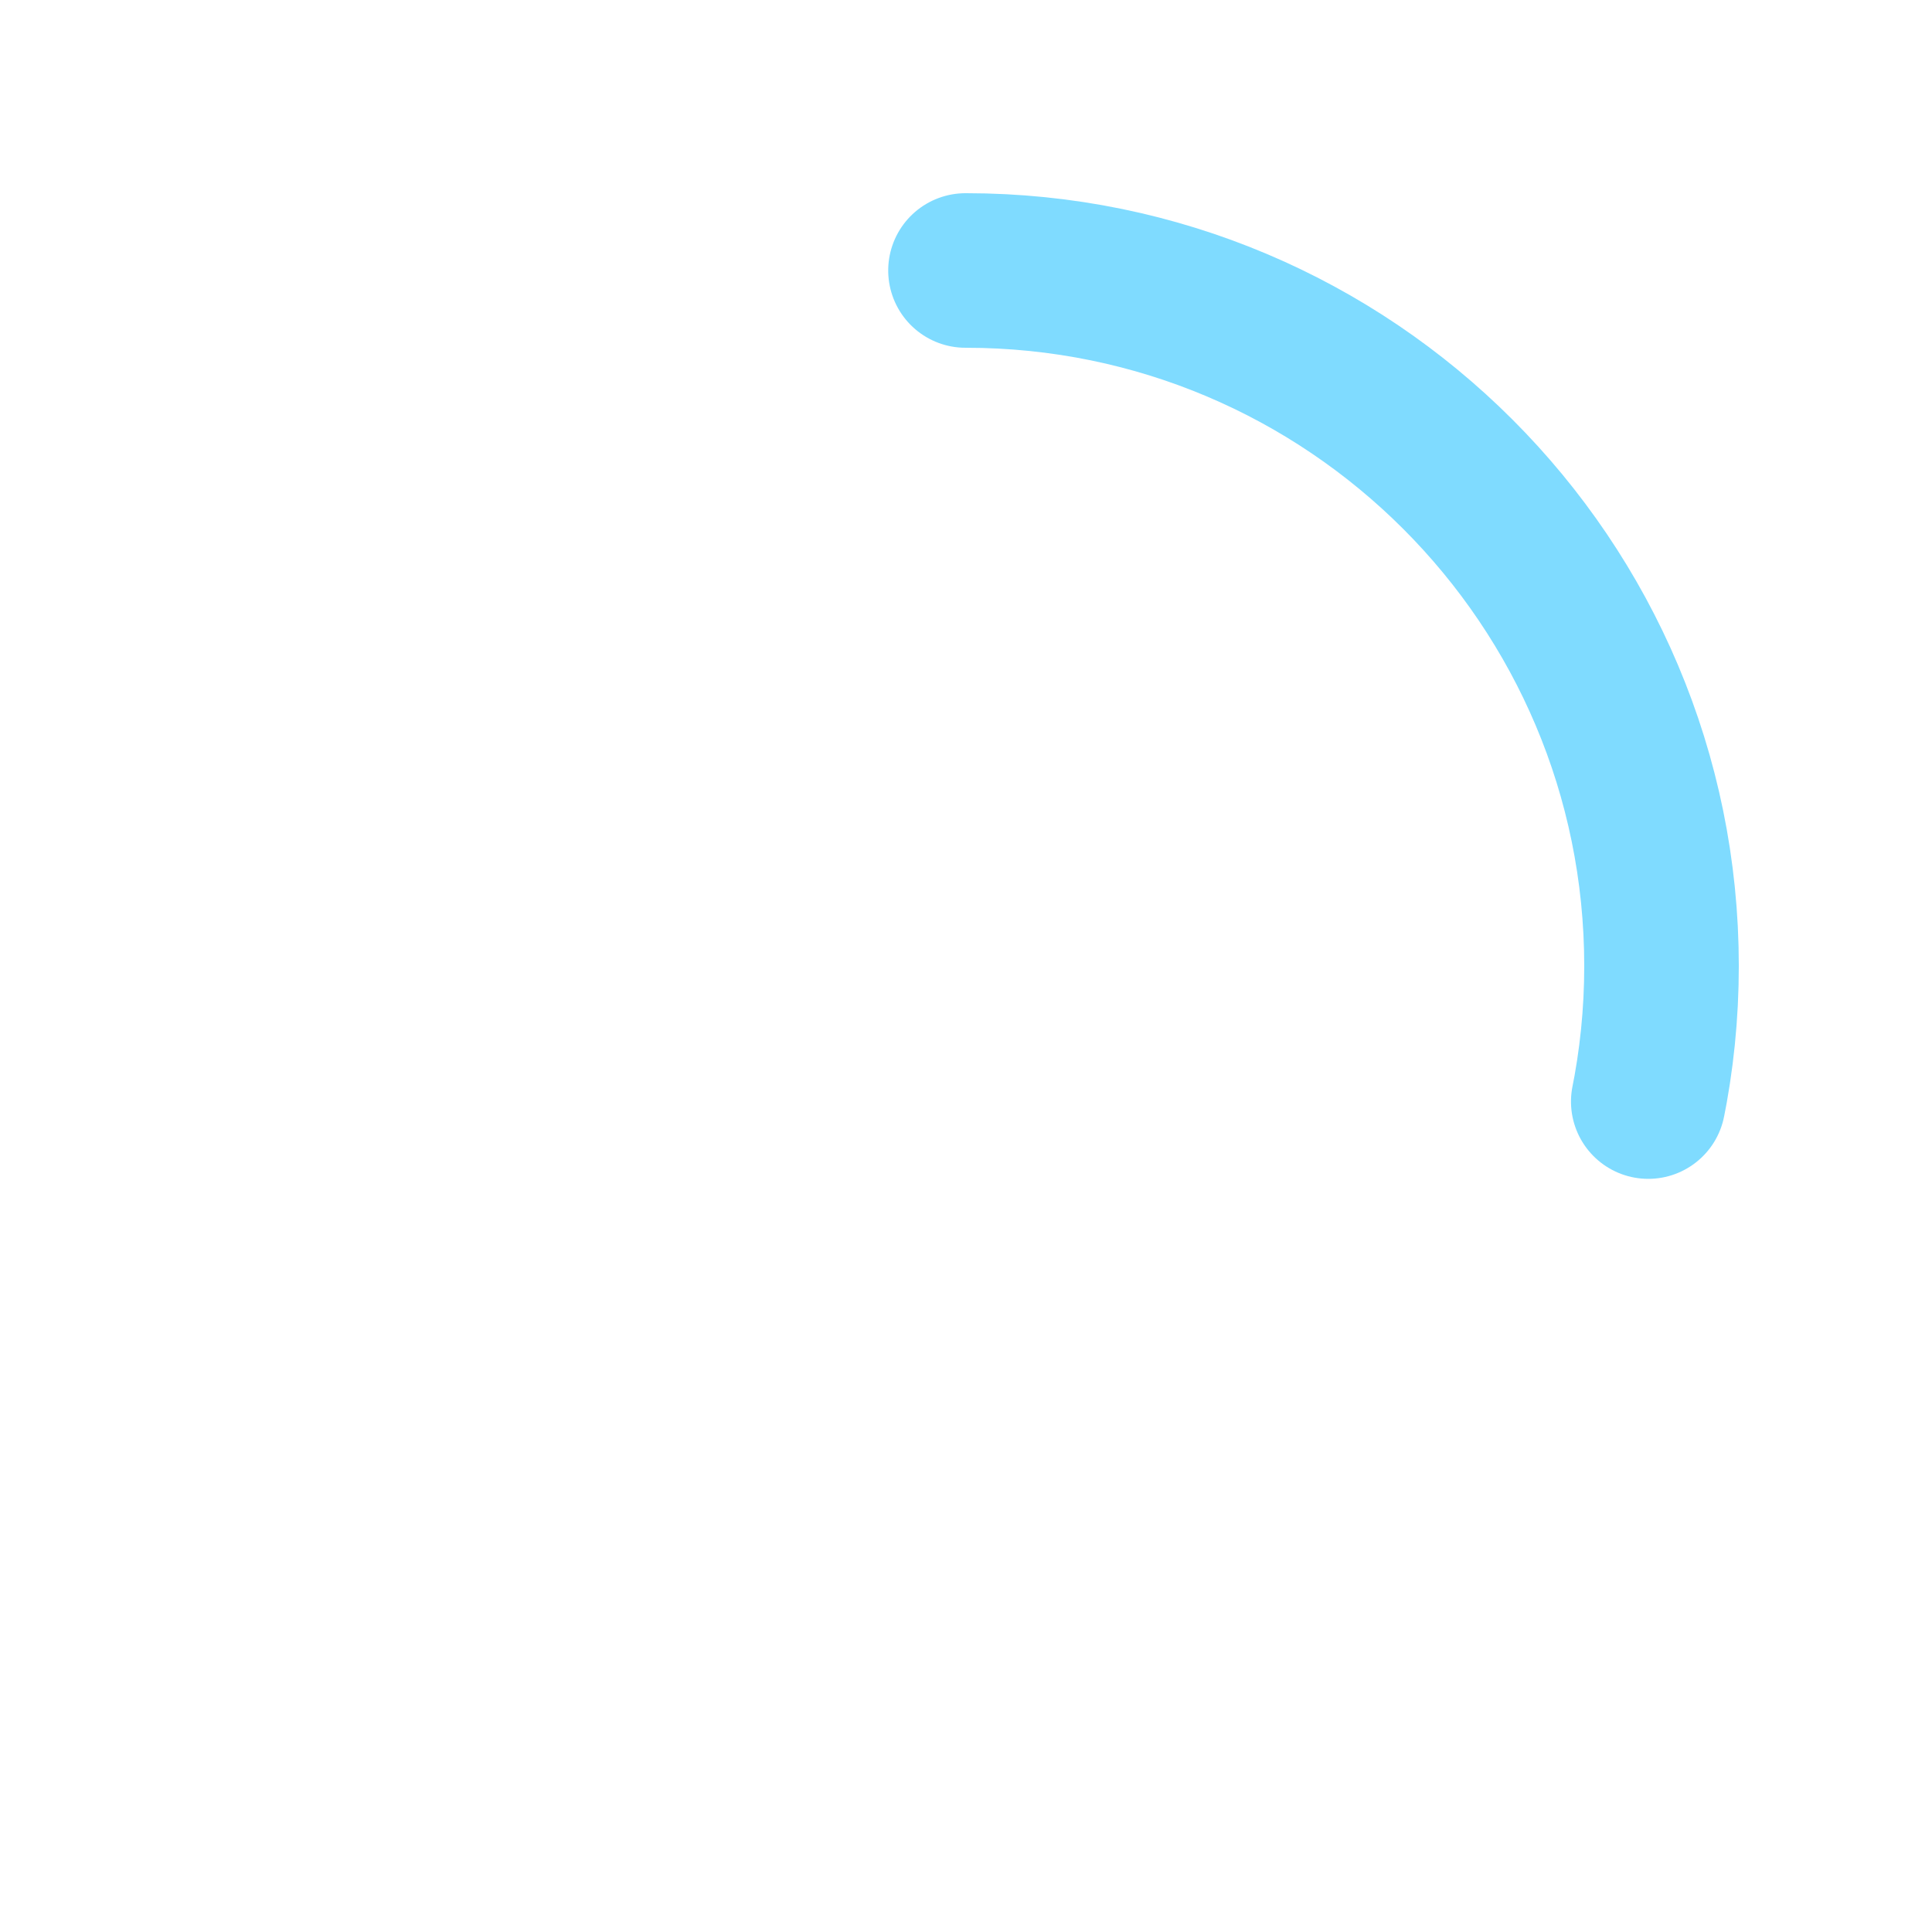
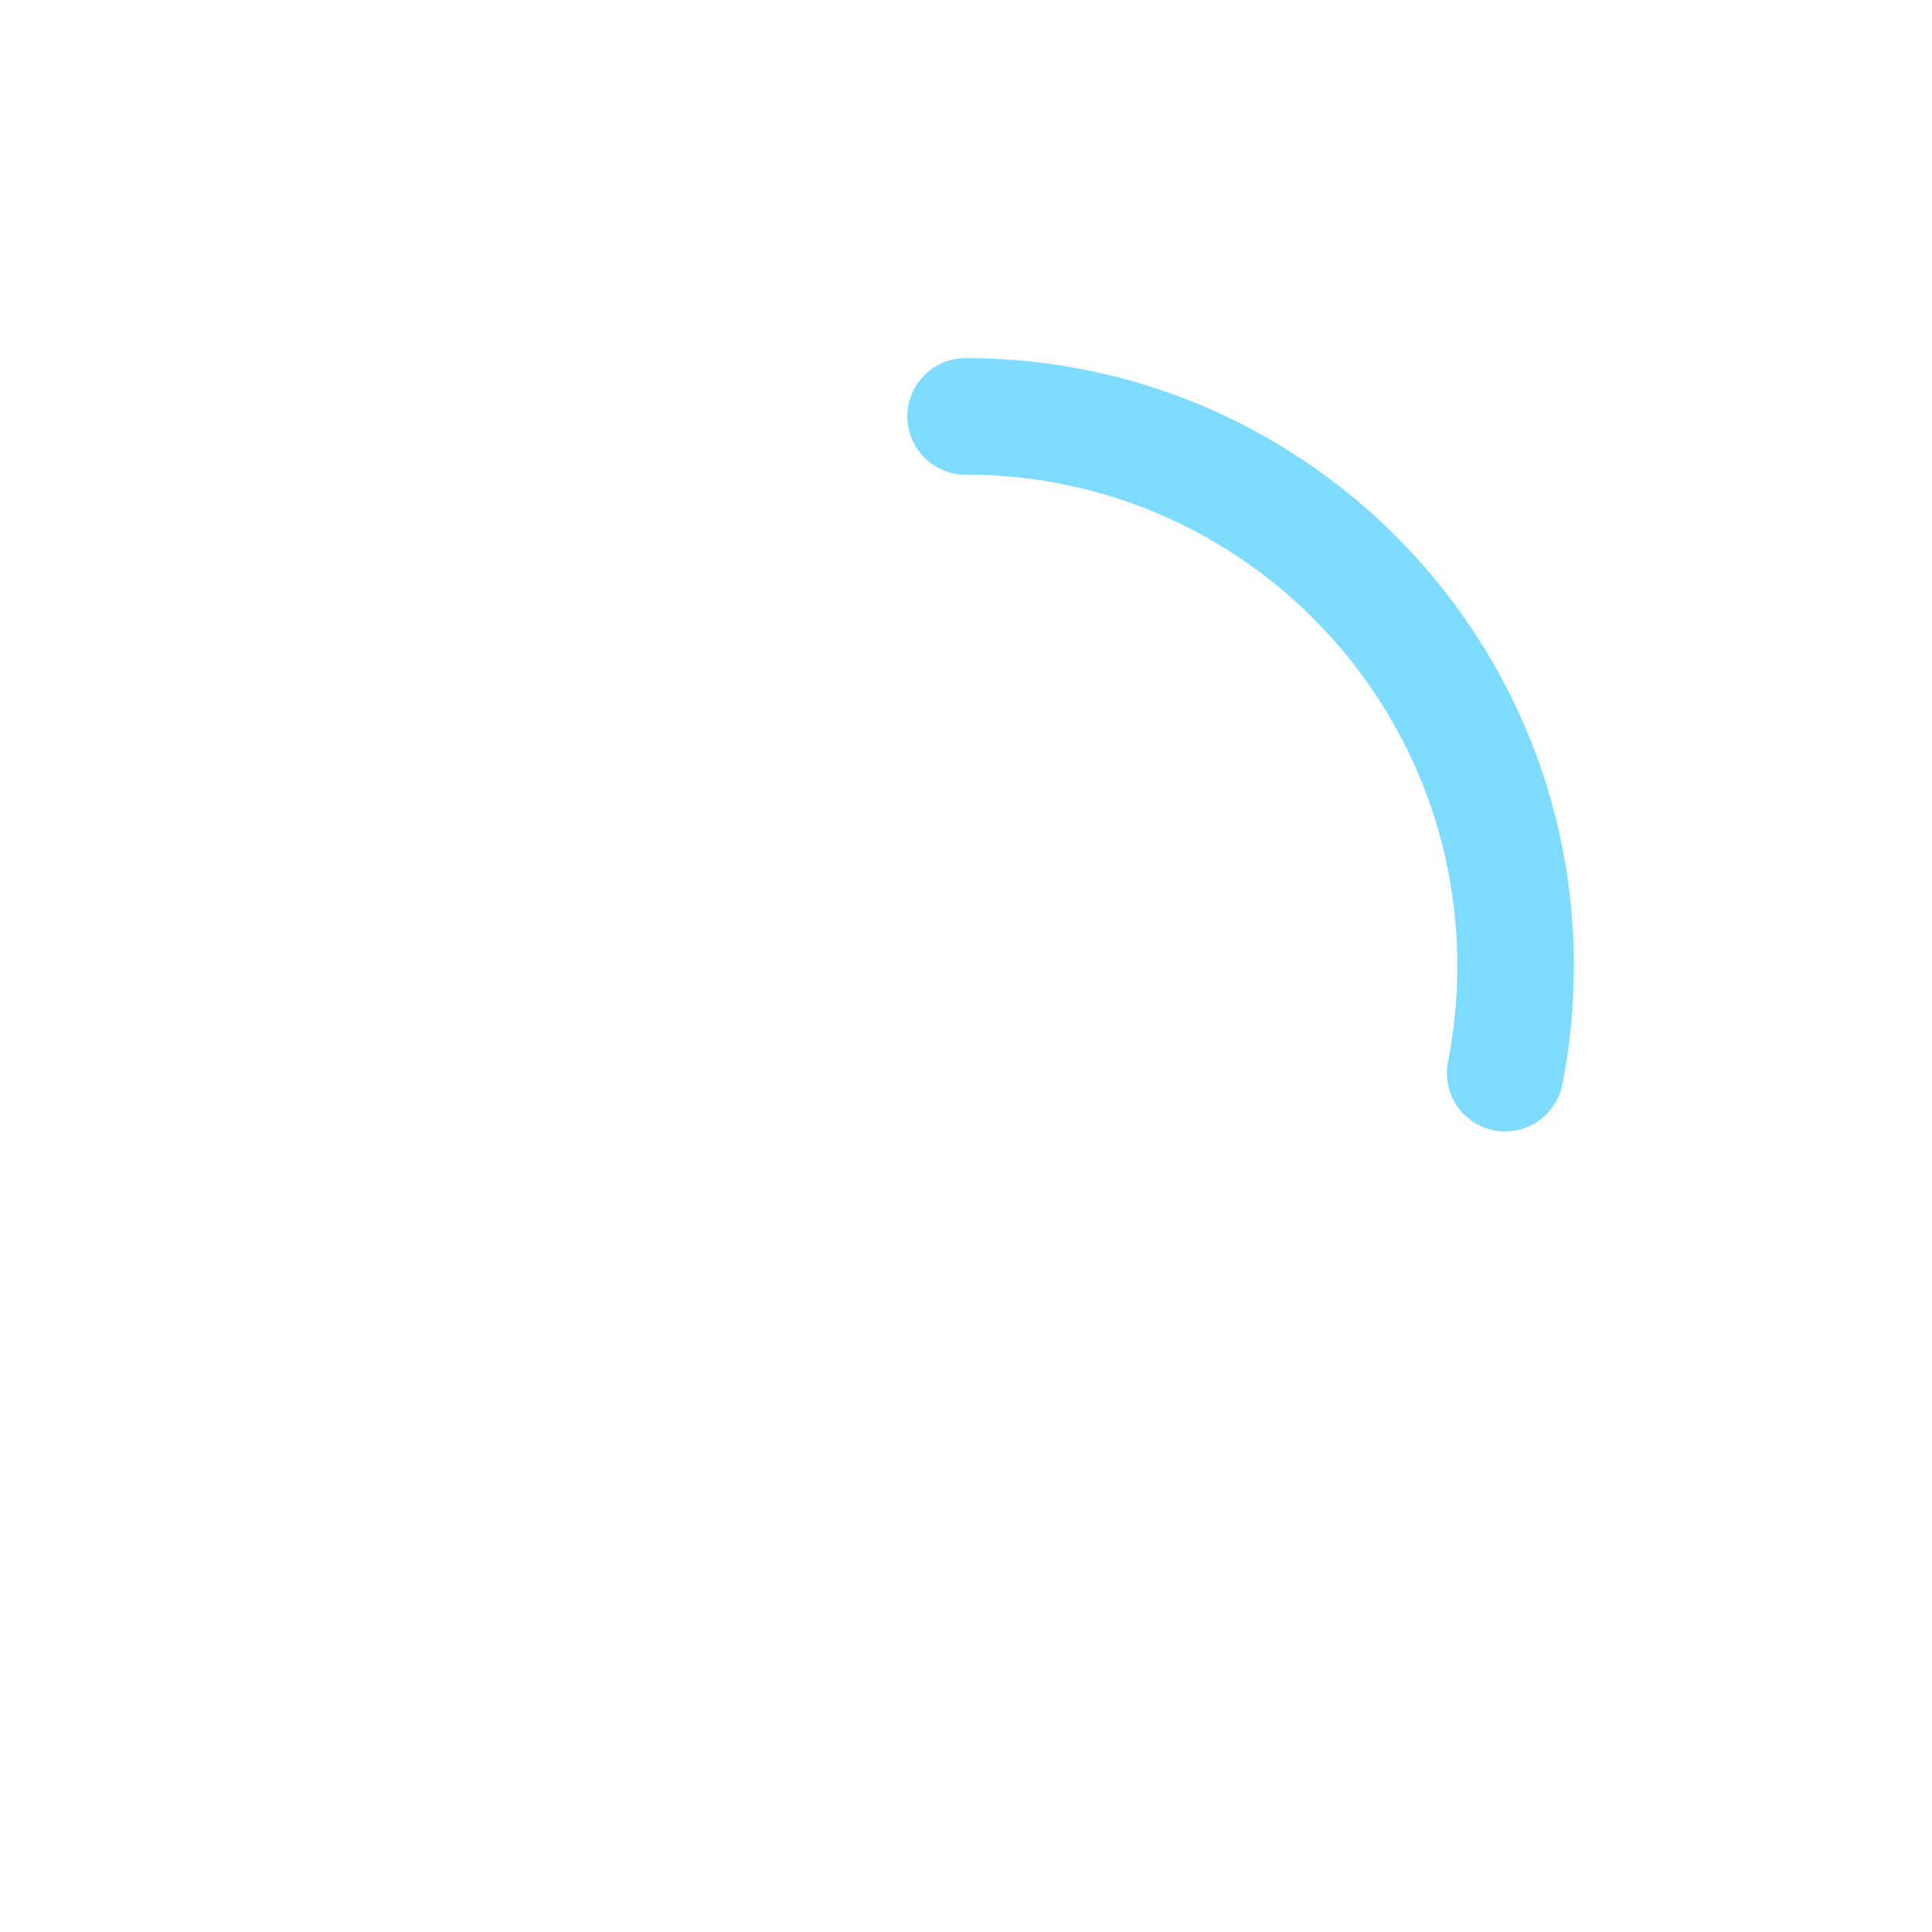
- <svg xmlns="http://www.w3.org/2000/svg" viewBox="0 0 100 100">
-   <circle cx="50" cy="50" r="36" fill="none" stroke="#FFFFFF44" stroke-width="8" />
-   <circle cx="50" cy="50" r="36" fill="none" stroke="#7FDBFF" stroke-width="8" stroke-linecap="round" transform="rotate(-90 50 50)" stroke-dasharray="63.617 162.577" />
+ <svg xmlns="http://www.w3.org/2000/svg" viewBox="-8 -8 116 116">
+   <circle cx="50" cy="50" r="33" fill="none" stroke="#FFFFFF33" stroke-width="7" />
+   <circle cx="50" cy="50" r="33" fill="none" stroke="#7FDBFF" stroke-width="7" stroke-linecap="round" transform="rotate(-90 50 50)" stroke-dasharray="58.316 149.029" />
</svg>
